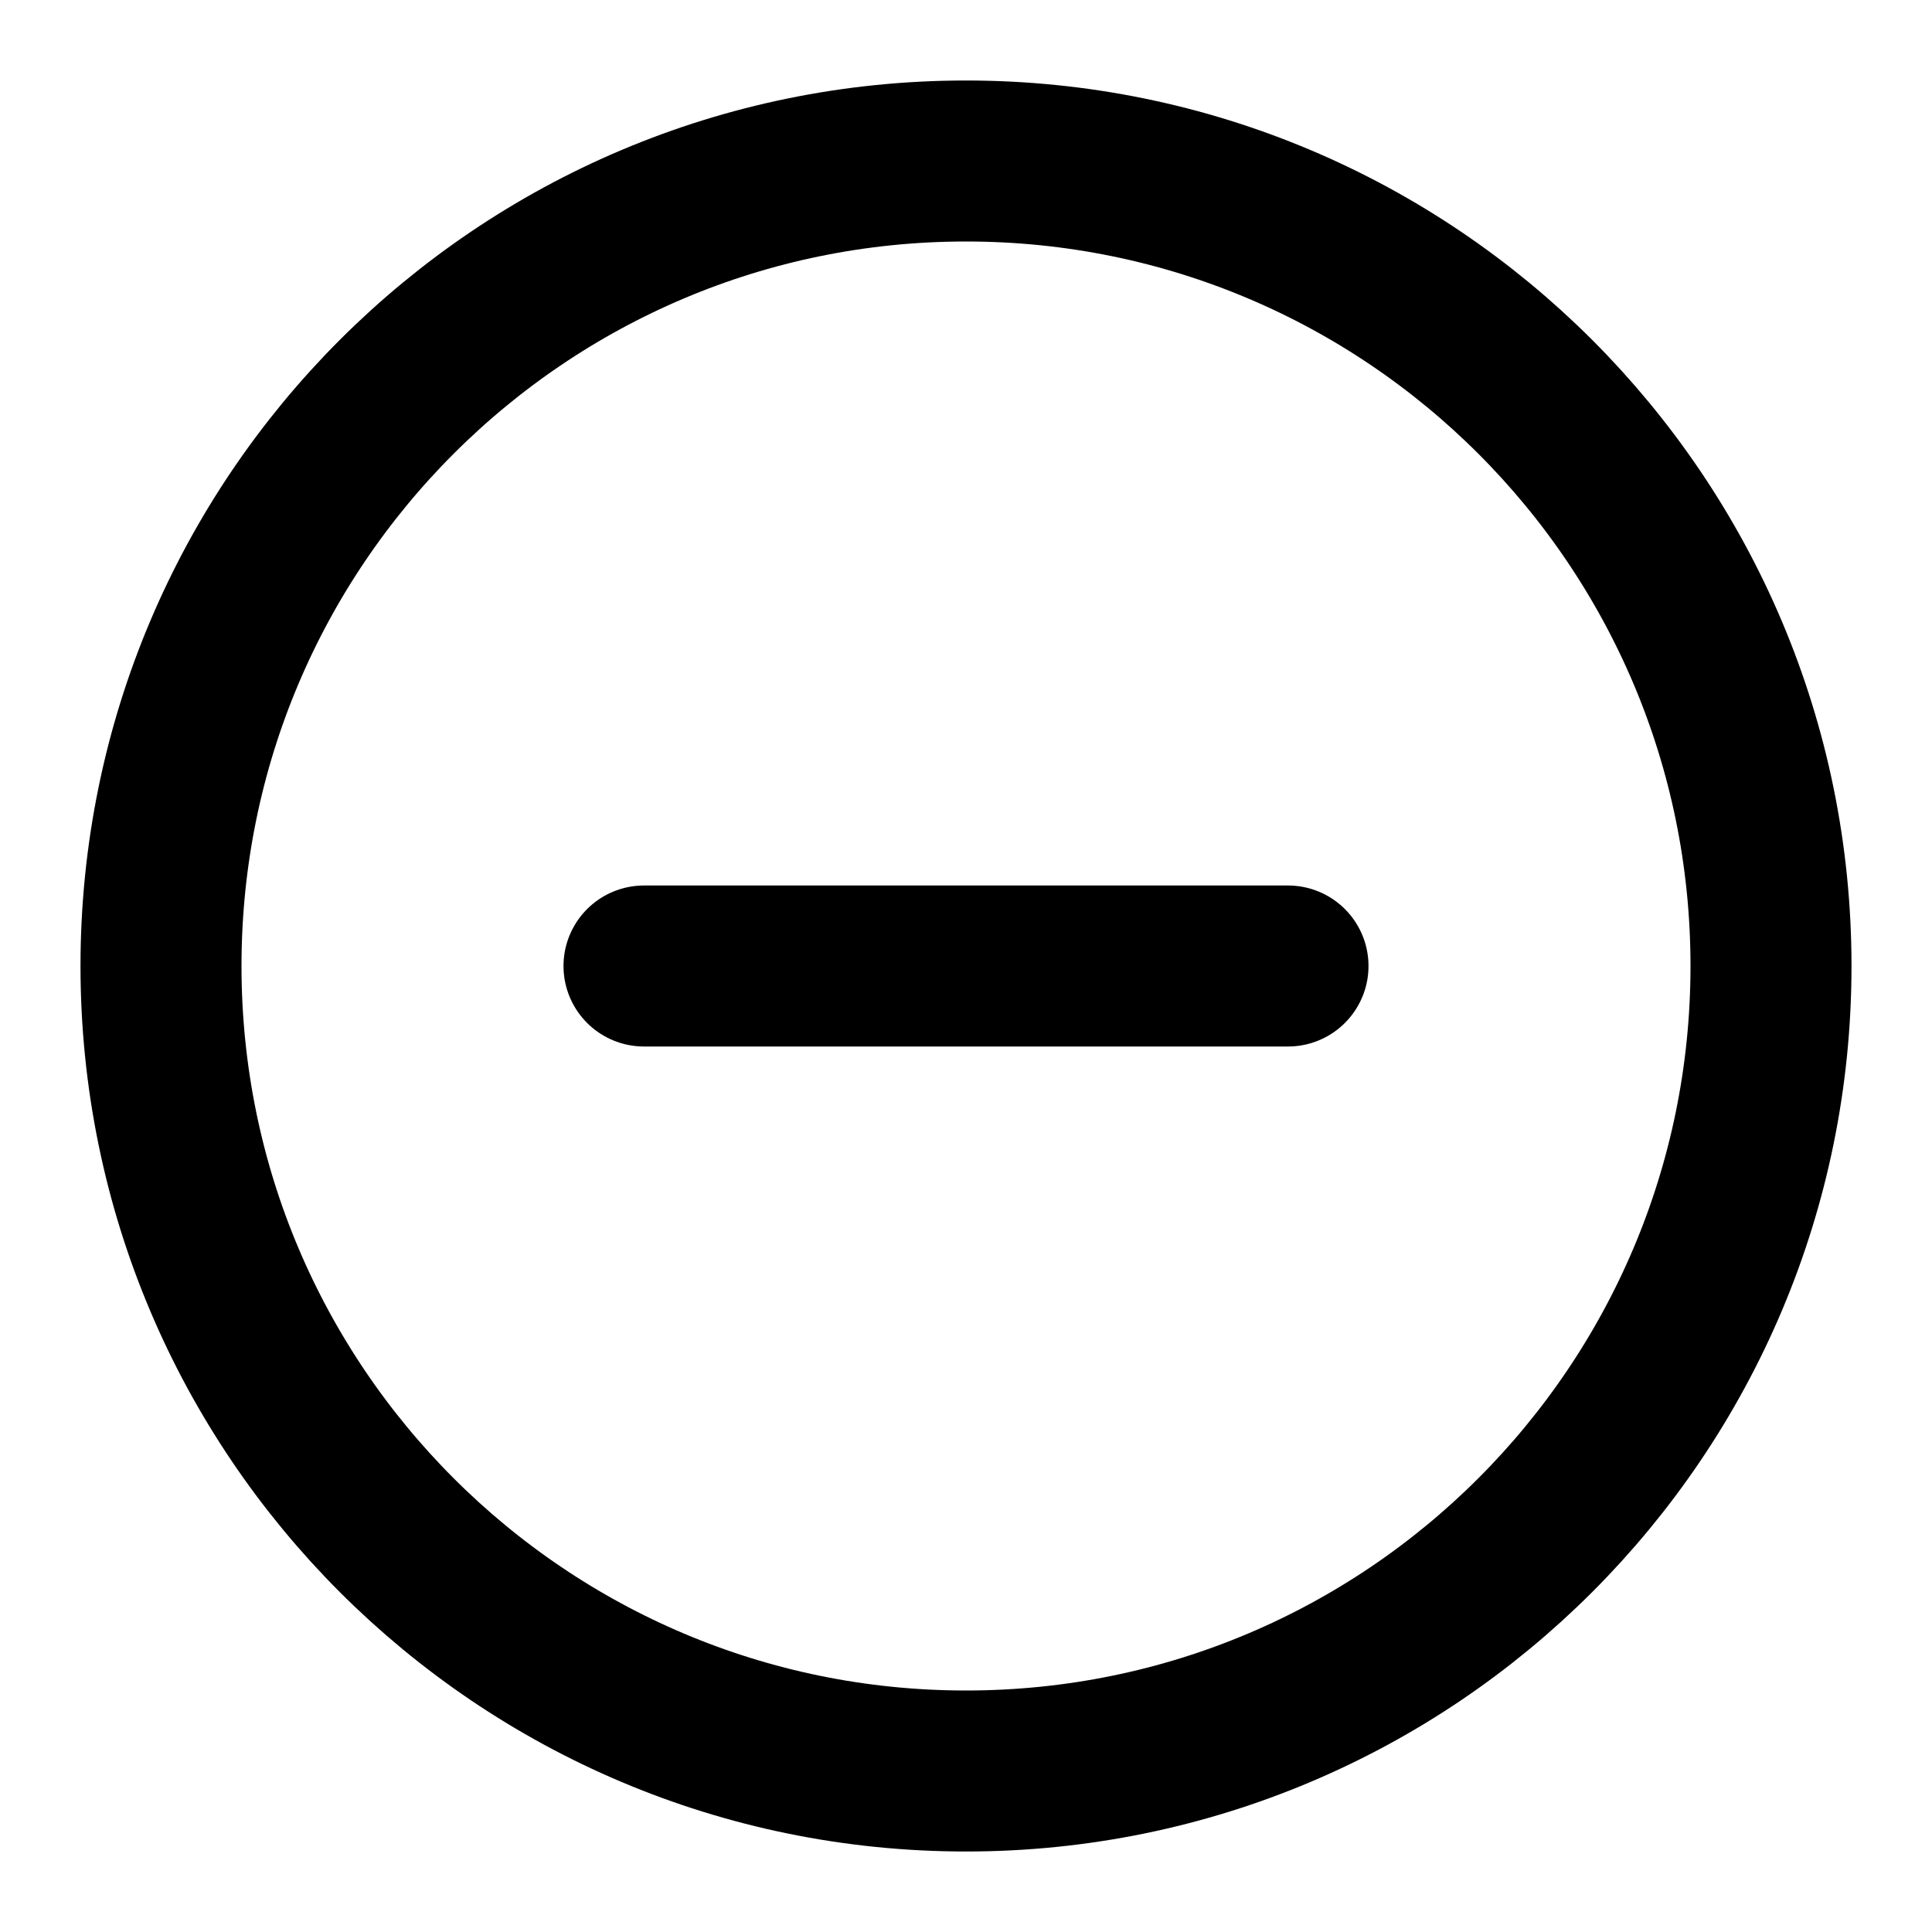
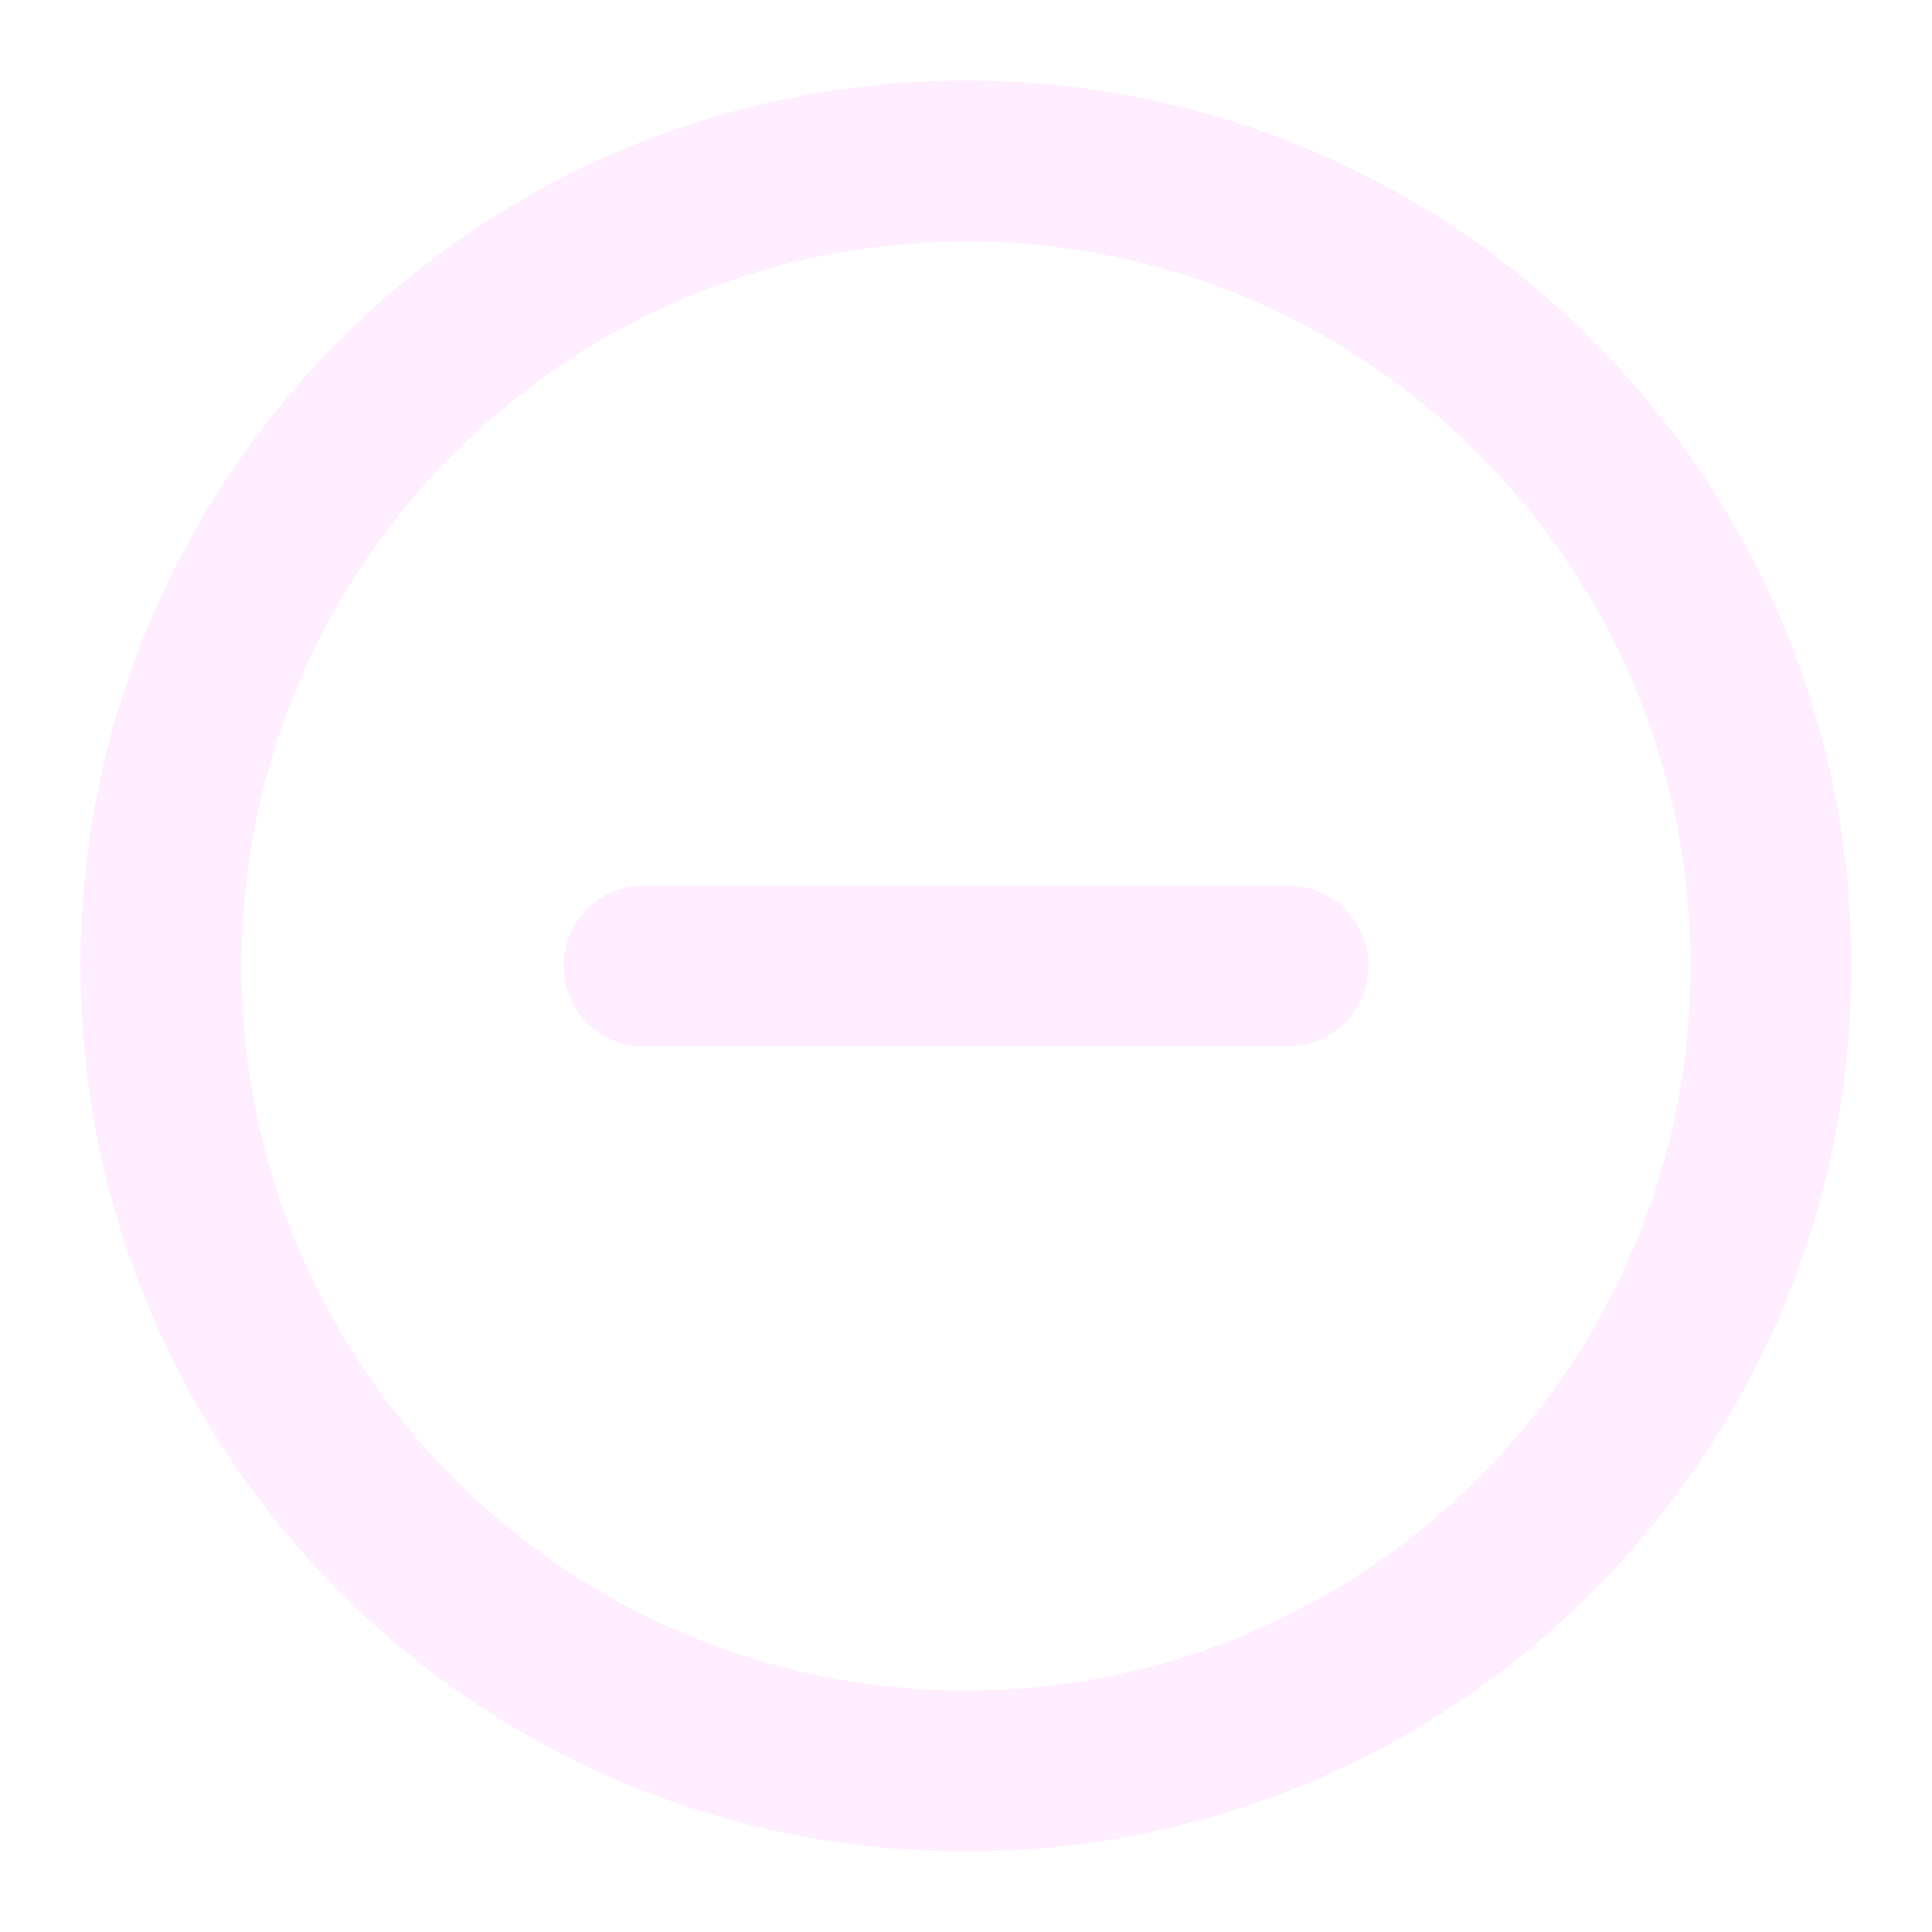
- <svg xmlns="http://www.w3.org/2000/svg" width="24" height="24" viewBox="0 0 24 24" fill="none" stroke="currentColor" stroke-width="2" stroke-linecap="round" stroke-linejoin="round" class="feather feather-minus-circle">
+ <svg xmlns="http://www.w3.org/2000/svg" width="24" height="24" viewBox="0 0 24 24" fill="none" stroke="#ffeeff" stroke-width="2" stroke-linecap="round" stroke-linejoin="round" class="feather feather-minus-circle">
  <circle cx="12" cy="12" r="10" />
  <line x1="8" y1="12" x2="16" y2="12" />
</svg>
